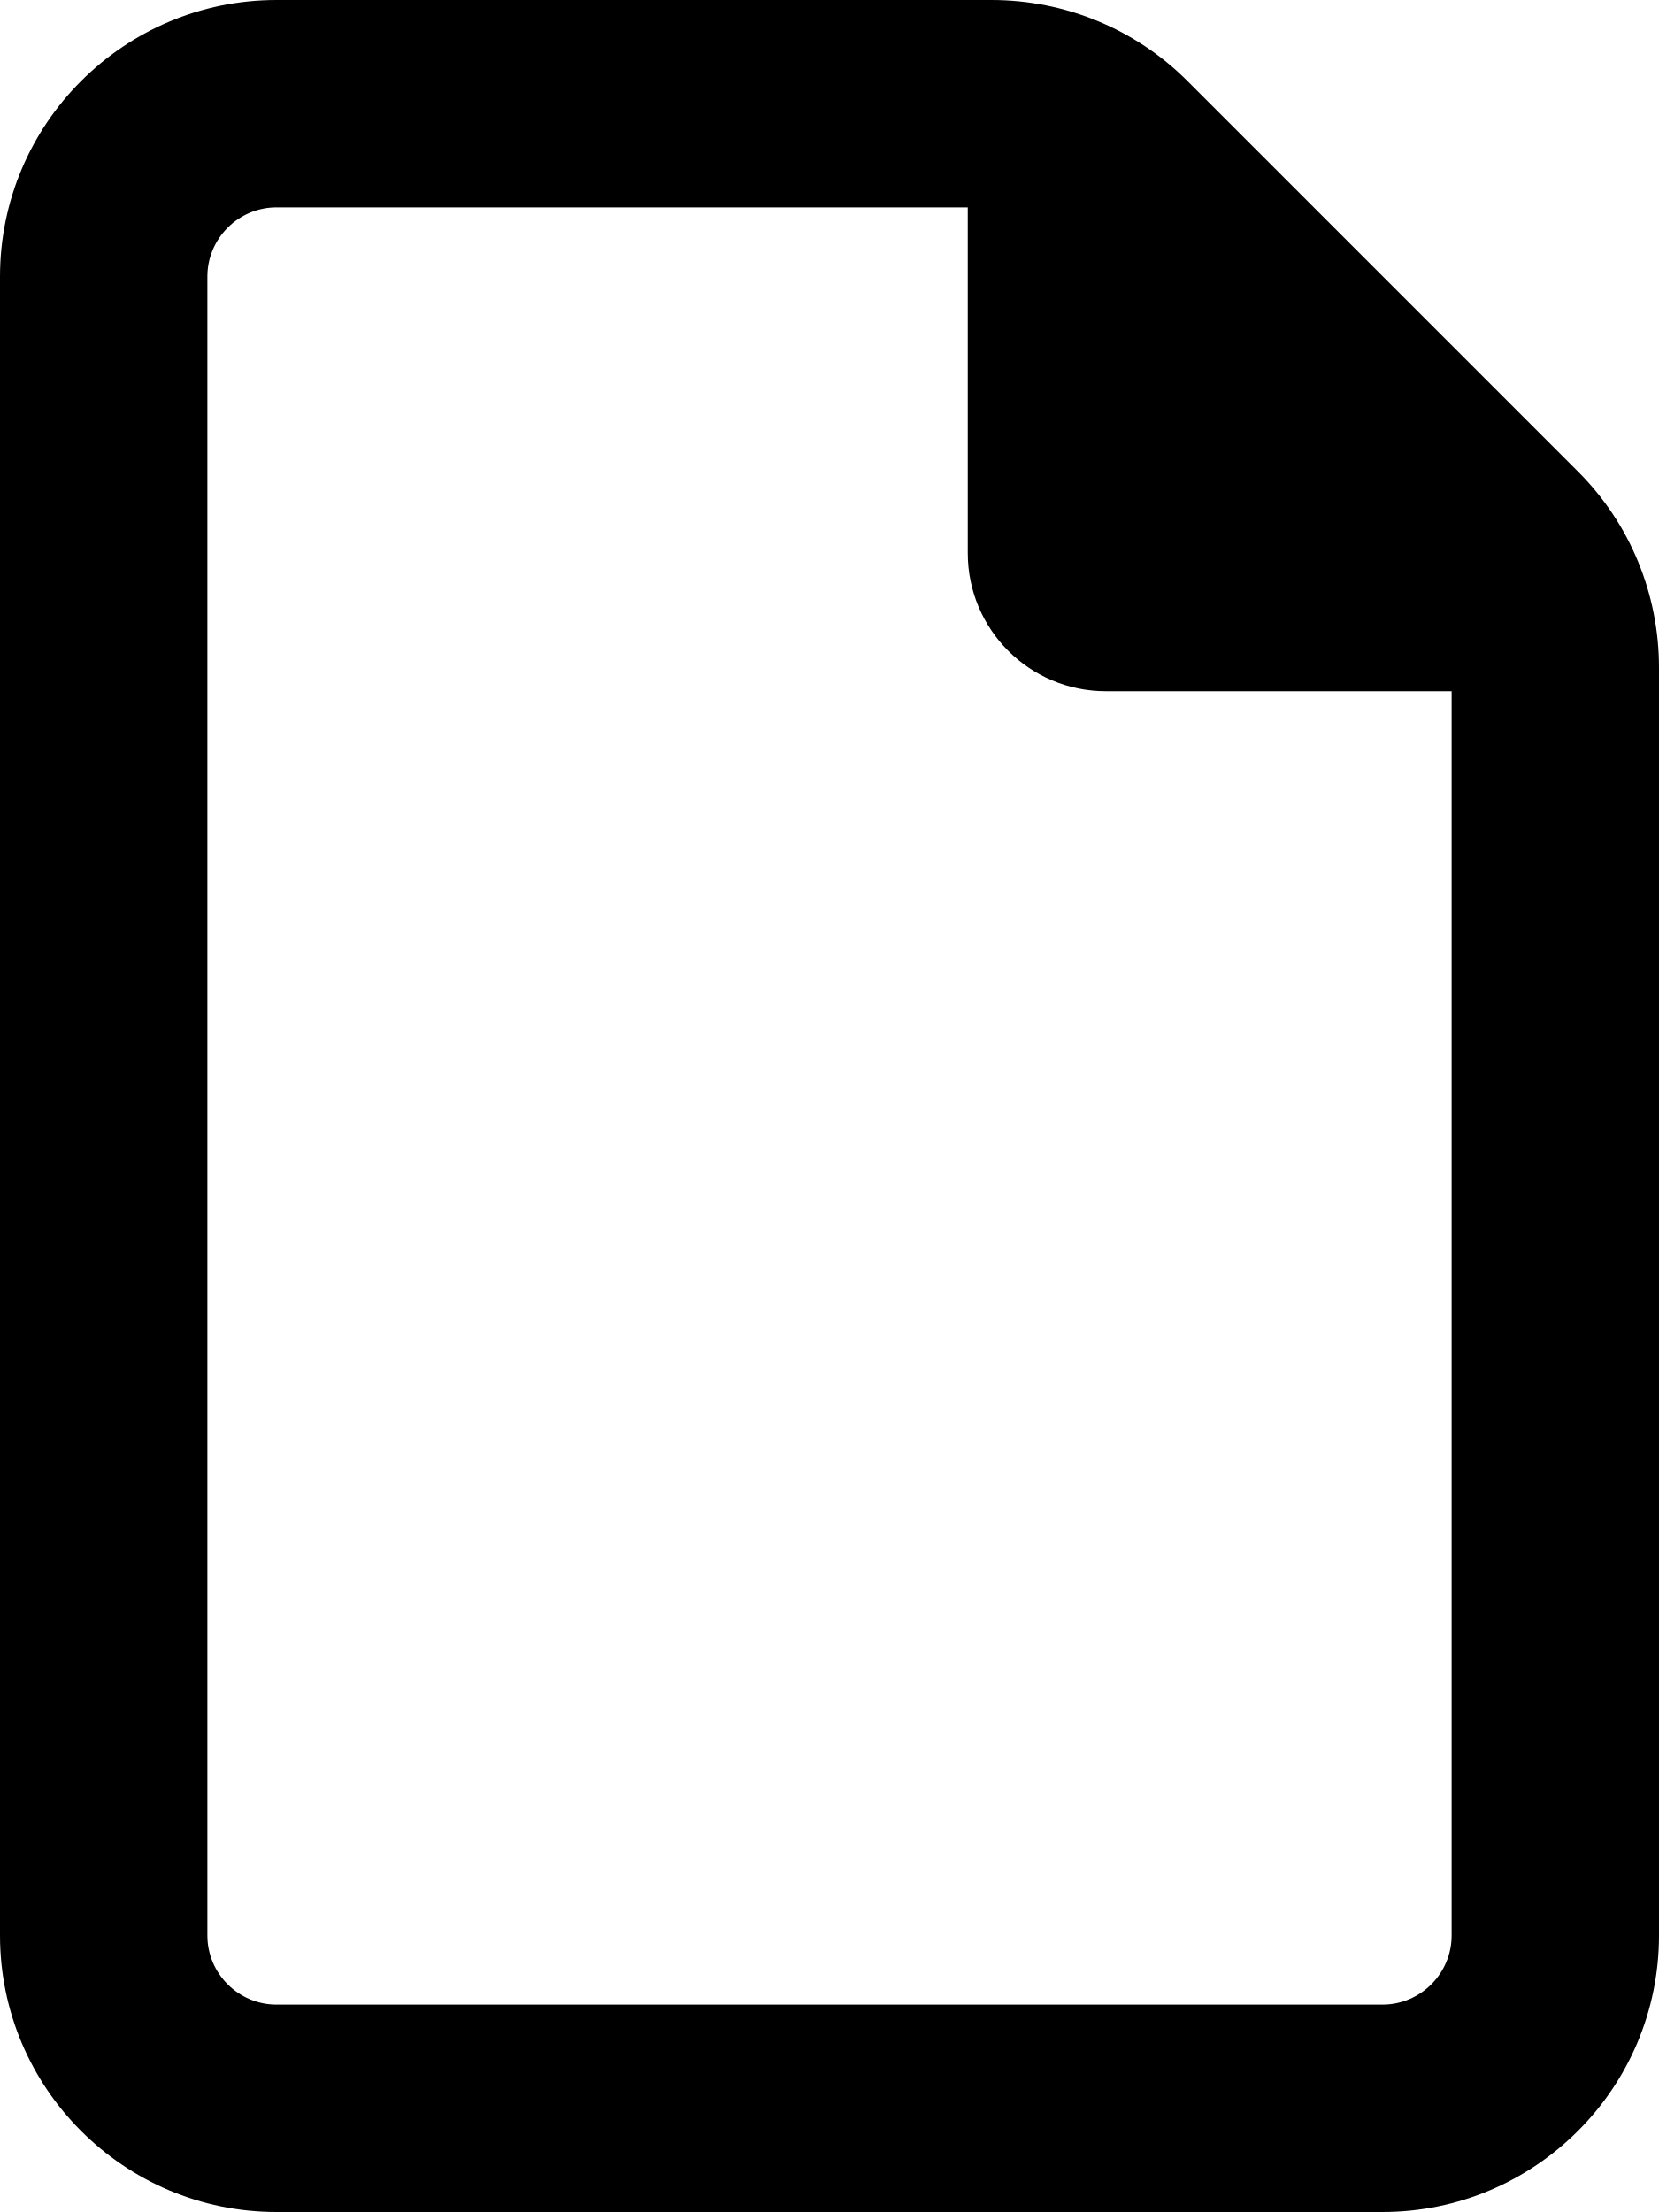
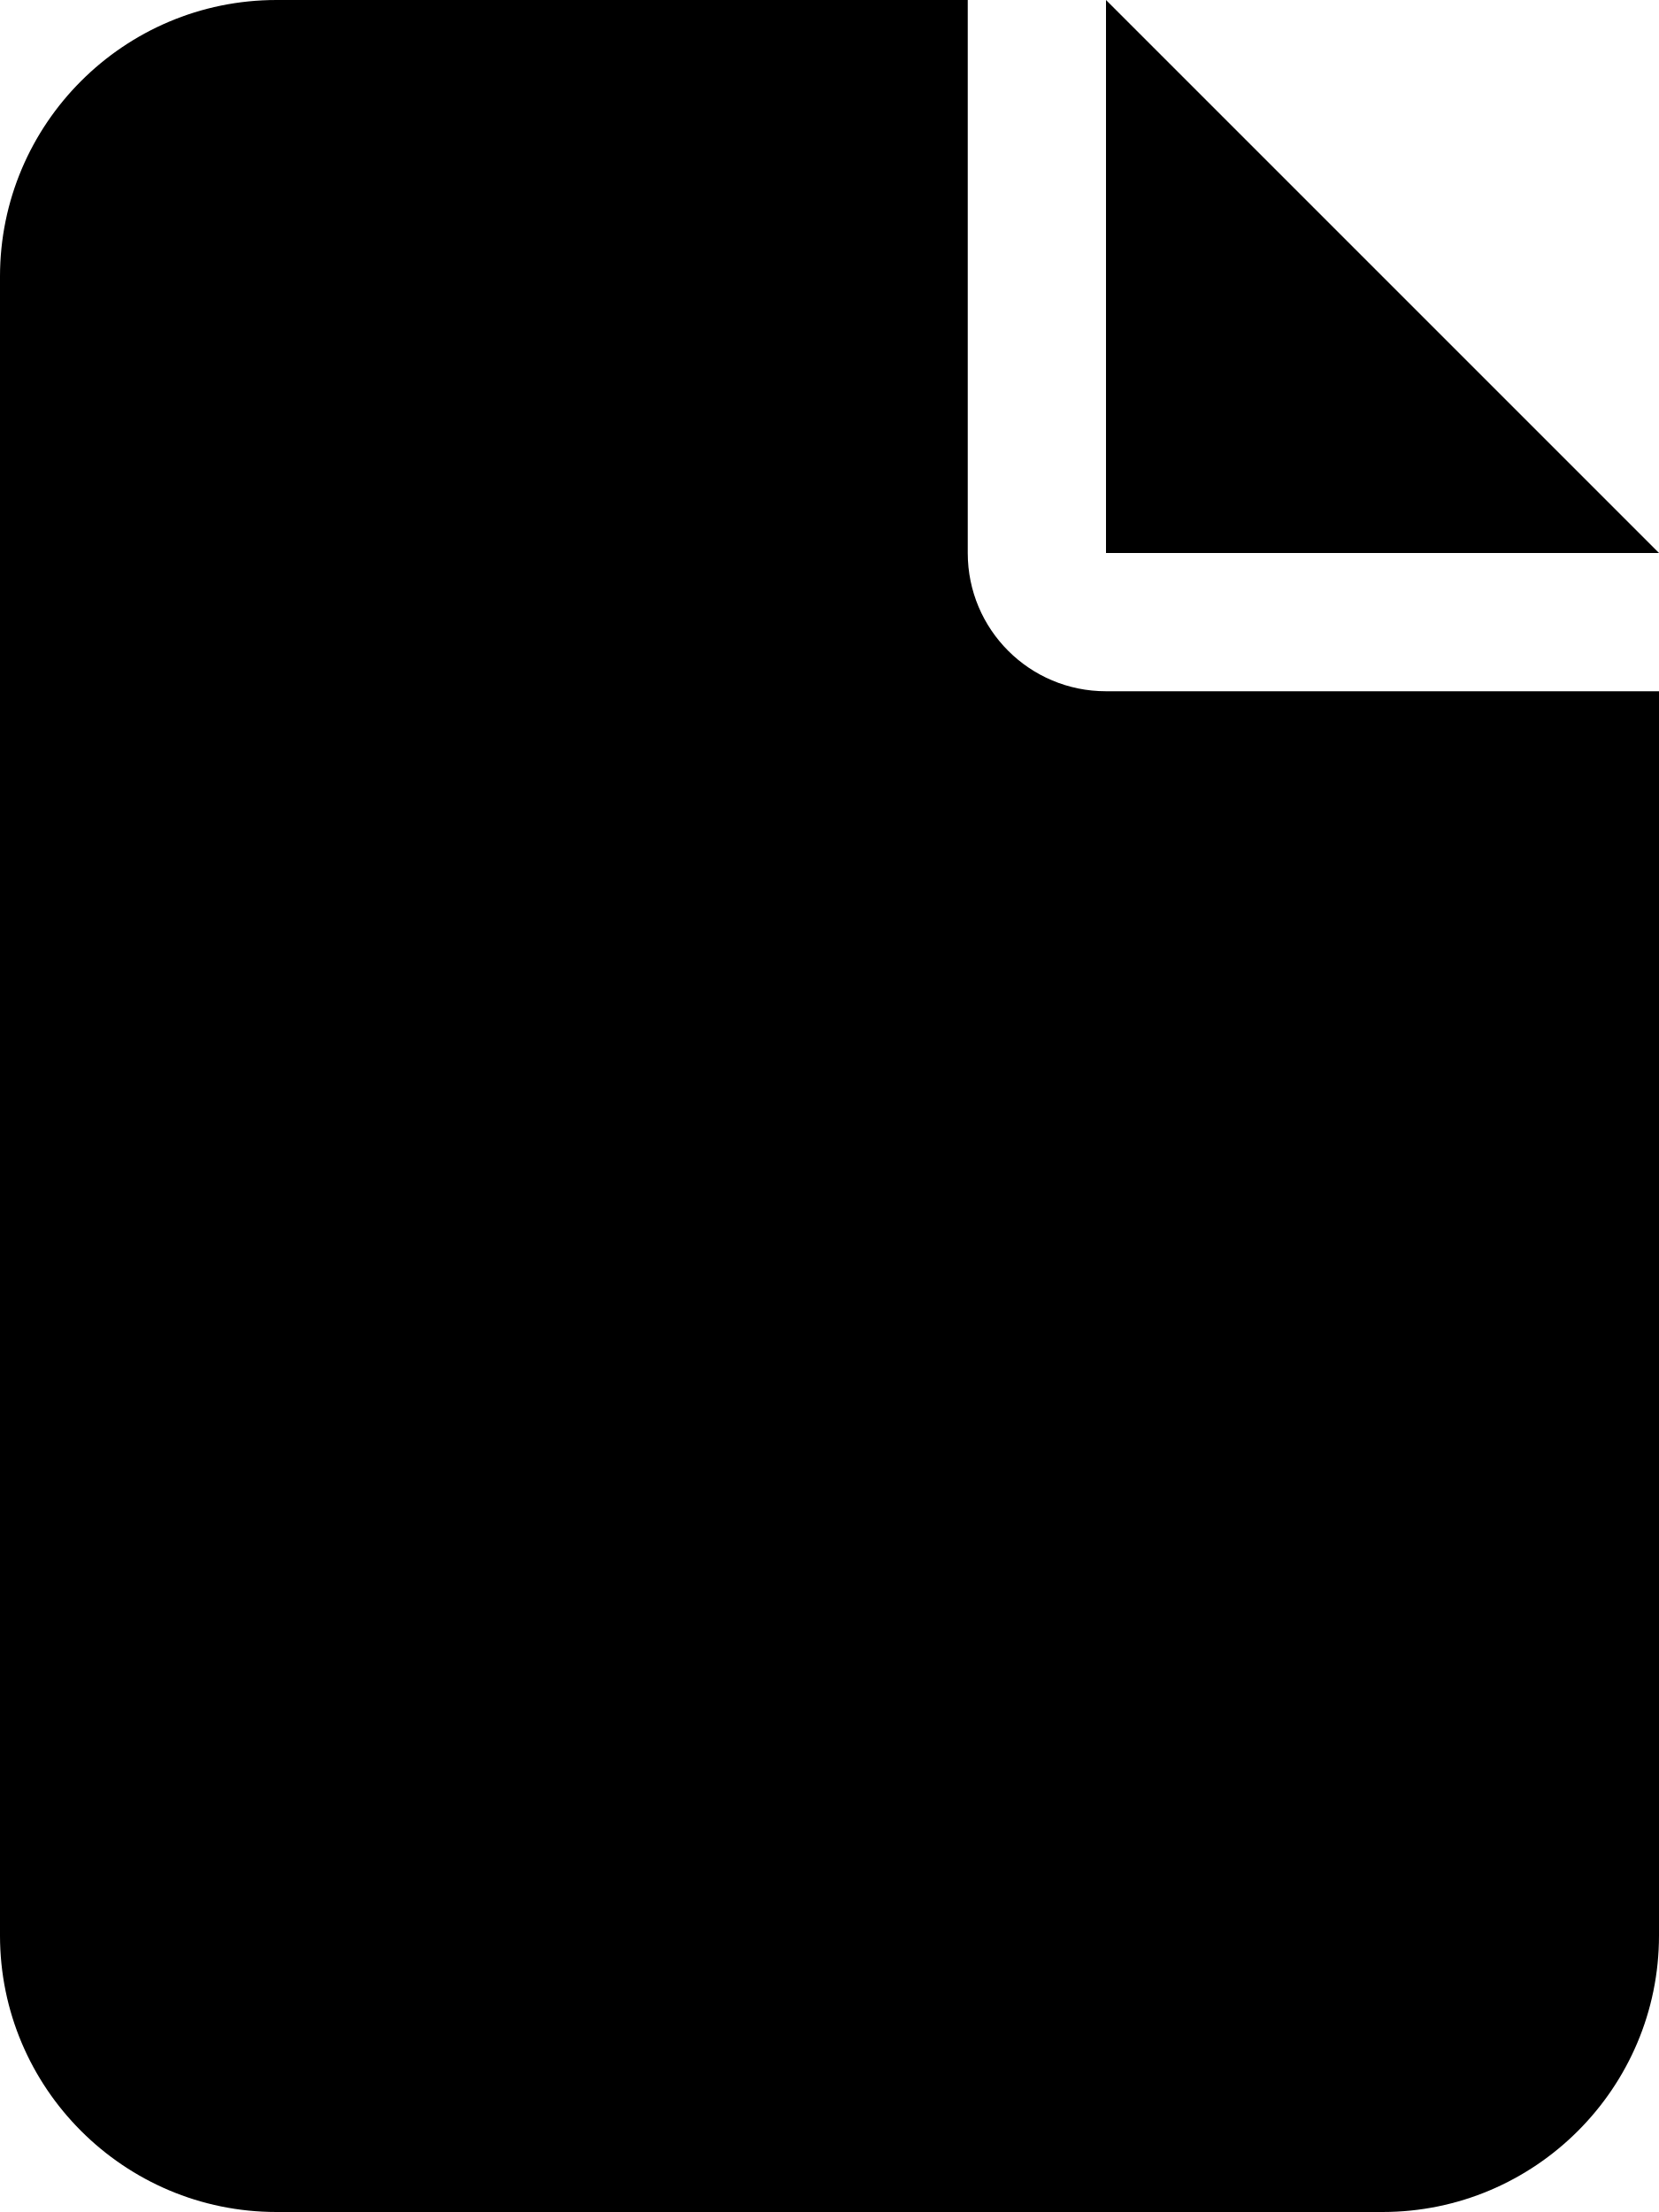
- <svg xmlns="http://www.w3.org/2000/svg" viewBox="0 0 384 512">
-   <path d="M320 464c8.8 0 16-7.2 16-16l0-288-80 0c-17.7 0-32-14.3-32-32l0-80L64 48c-8.8 0-16 7.2-16 16l0 384c0 8.8 7.2 16 16 16l256 0zM0 64C0 28.7 28.7 0 64 0L229.5 0c17 0 33.3 6.7 45.3 18.7l90.5 90.5c12 12 18.7 28.3 18.7 45.3L384 448c0 35.3-28.7 64-64 64L64 512c-35.3 0-64-28.7-64-64L0 64z" />
+ <svg xmlns="http://www.w3.org/2000/svg" width="30" height="40" viewBox="0 0 384 512">
+   <path d="M0 64C0 28.7 28.7 0 64 0L224 0l0 128c0 17.7 14.3 32 32 32l128 0 0 288c0 35.3-28.7 64-64 64L64 512c-35.3 0-64-28.7-64-64L0 64zm384 64l-128 0L256 0 384 128z" />
</svg>
